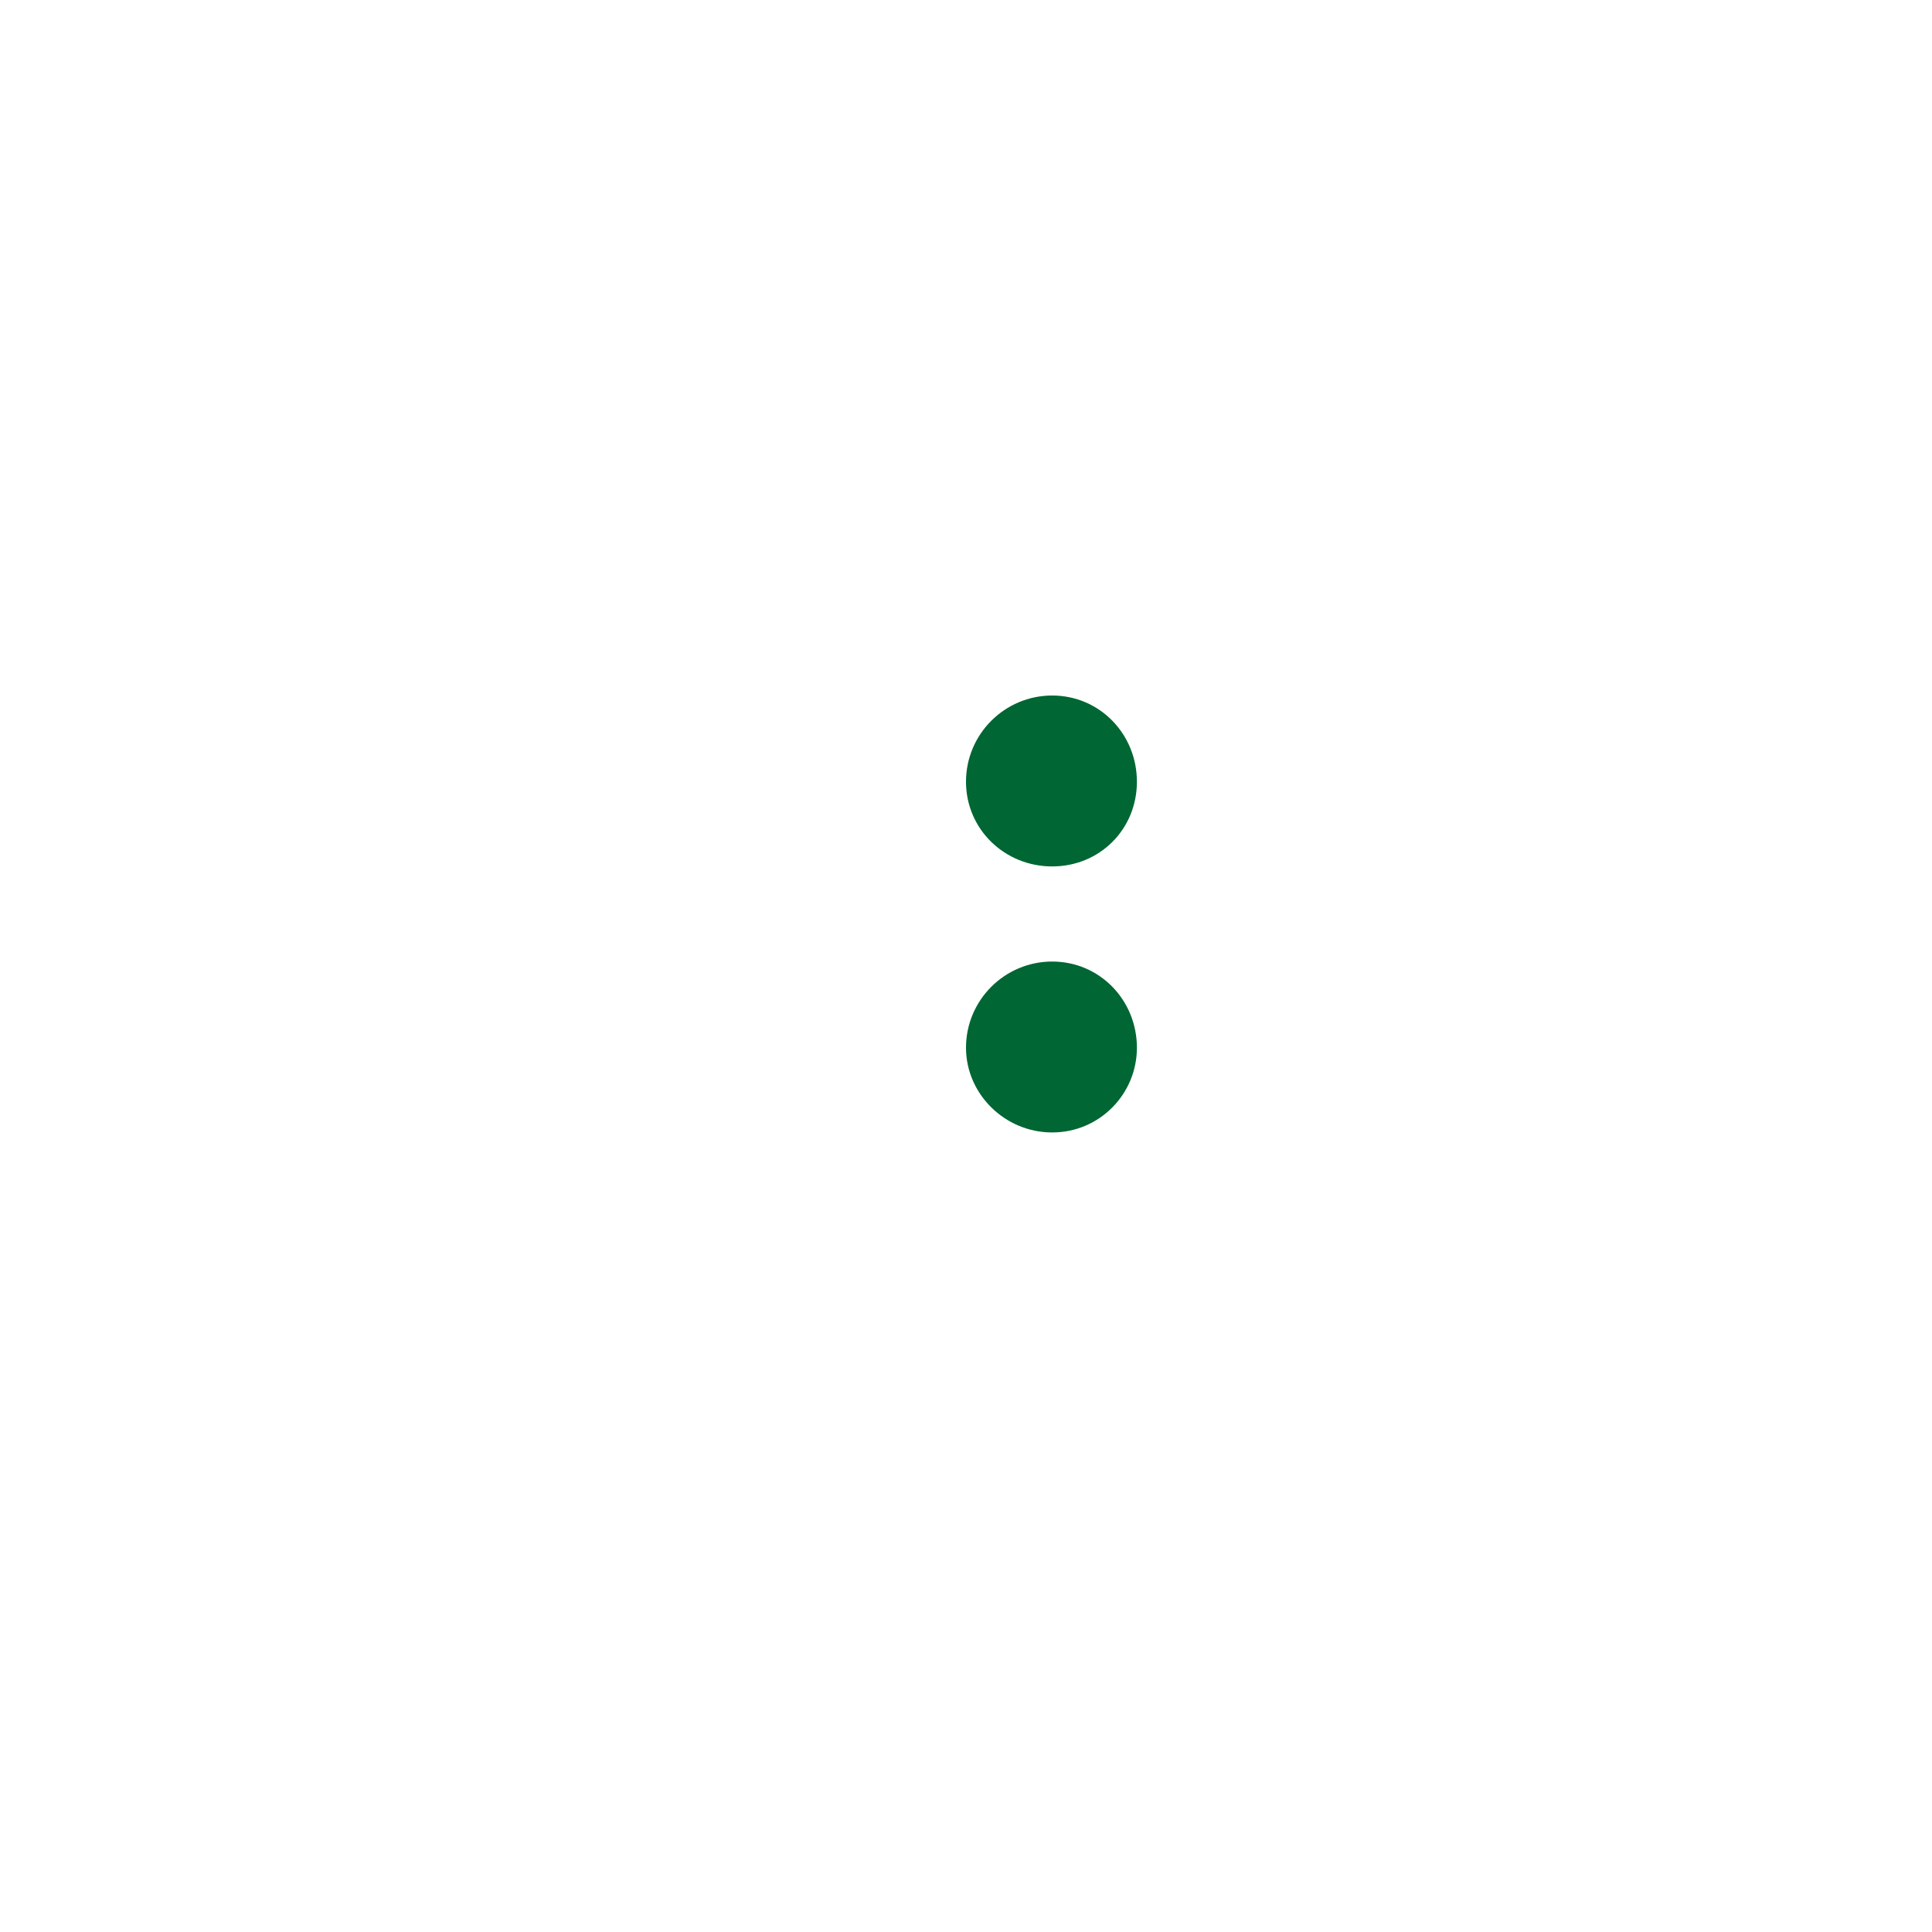
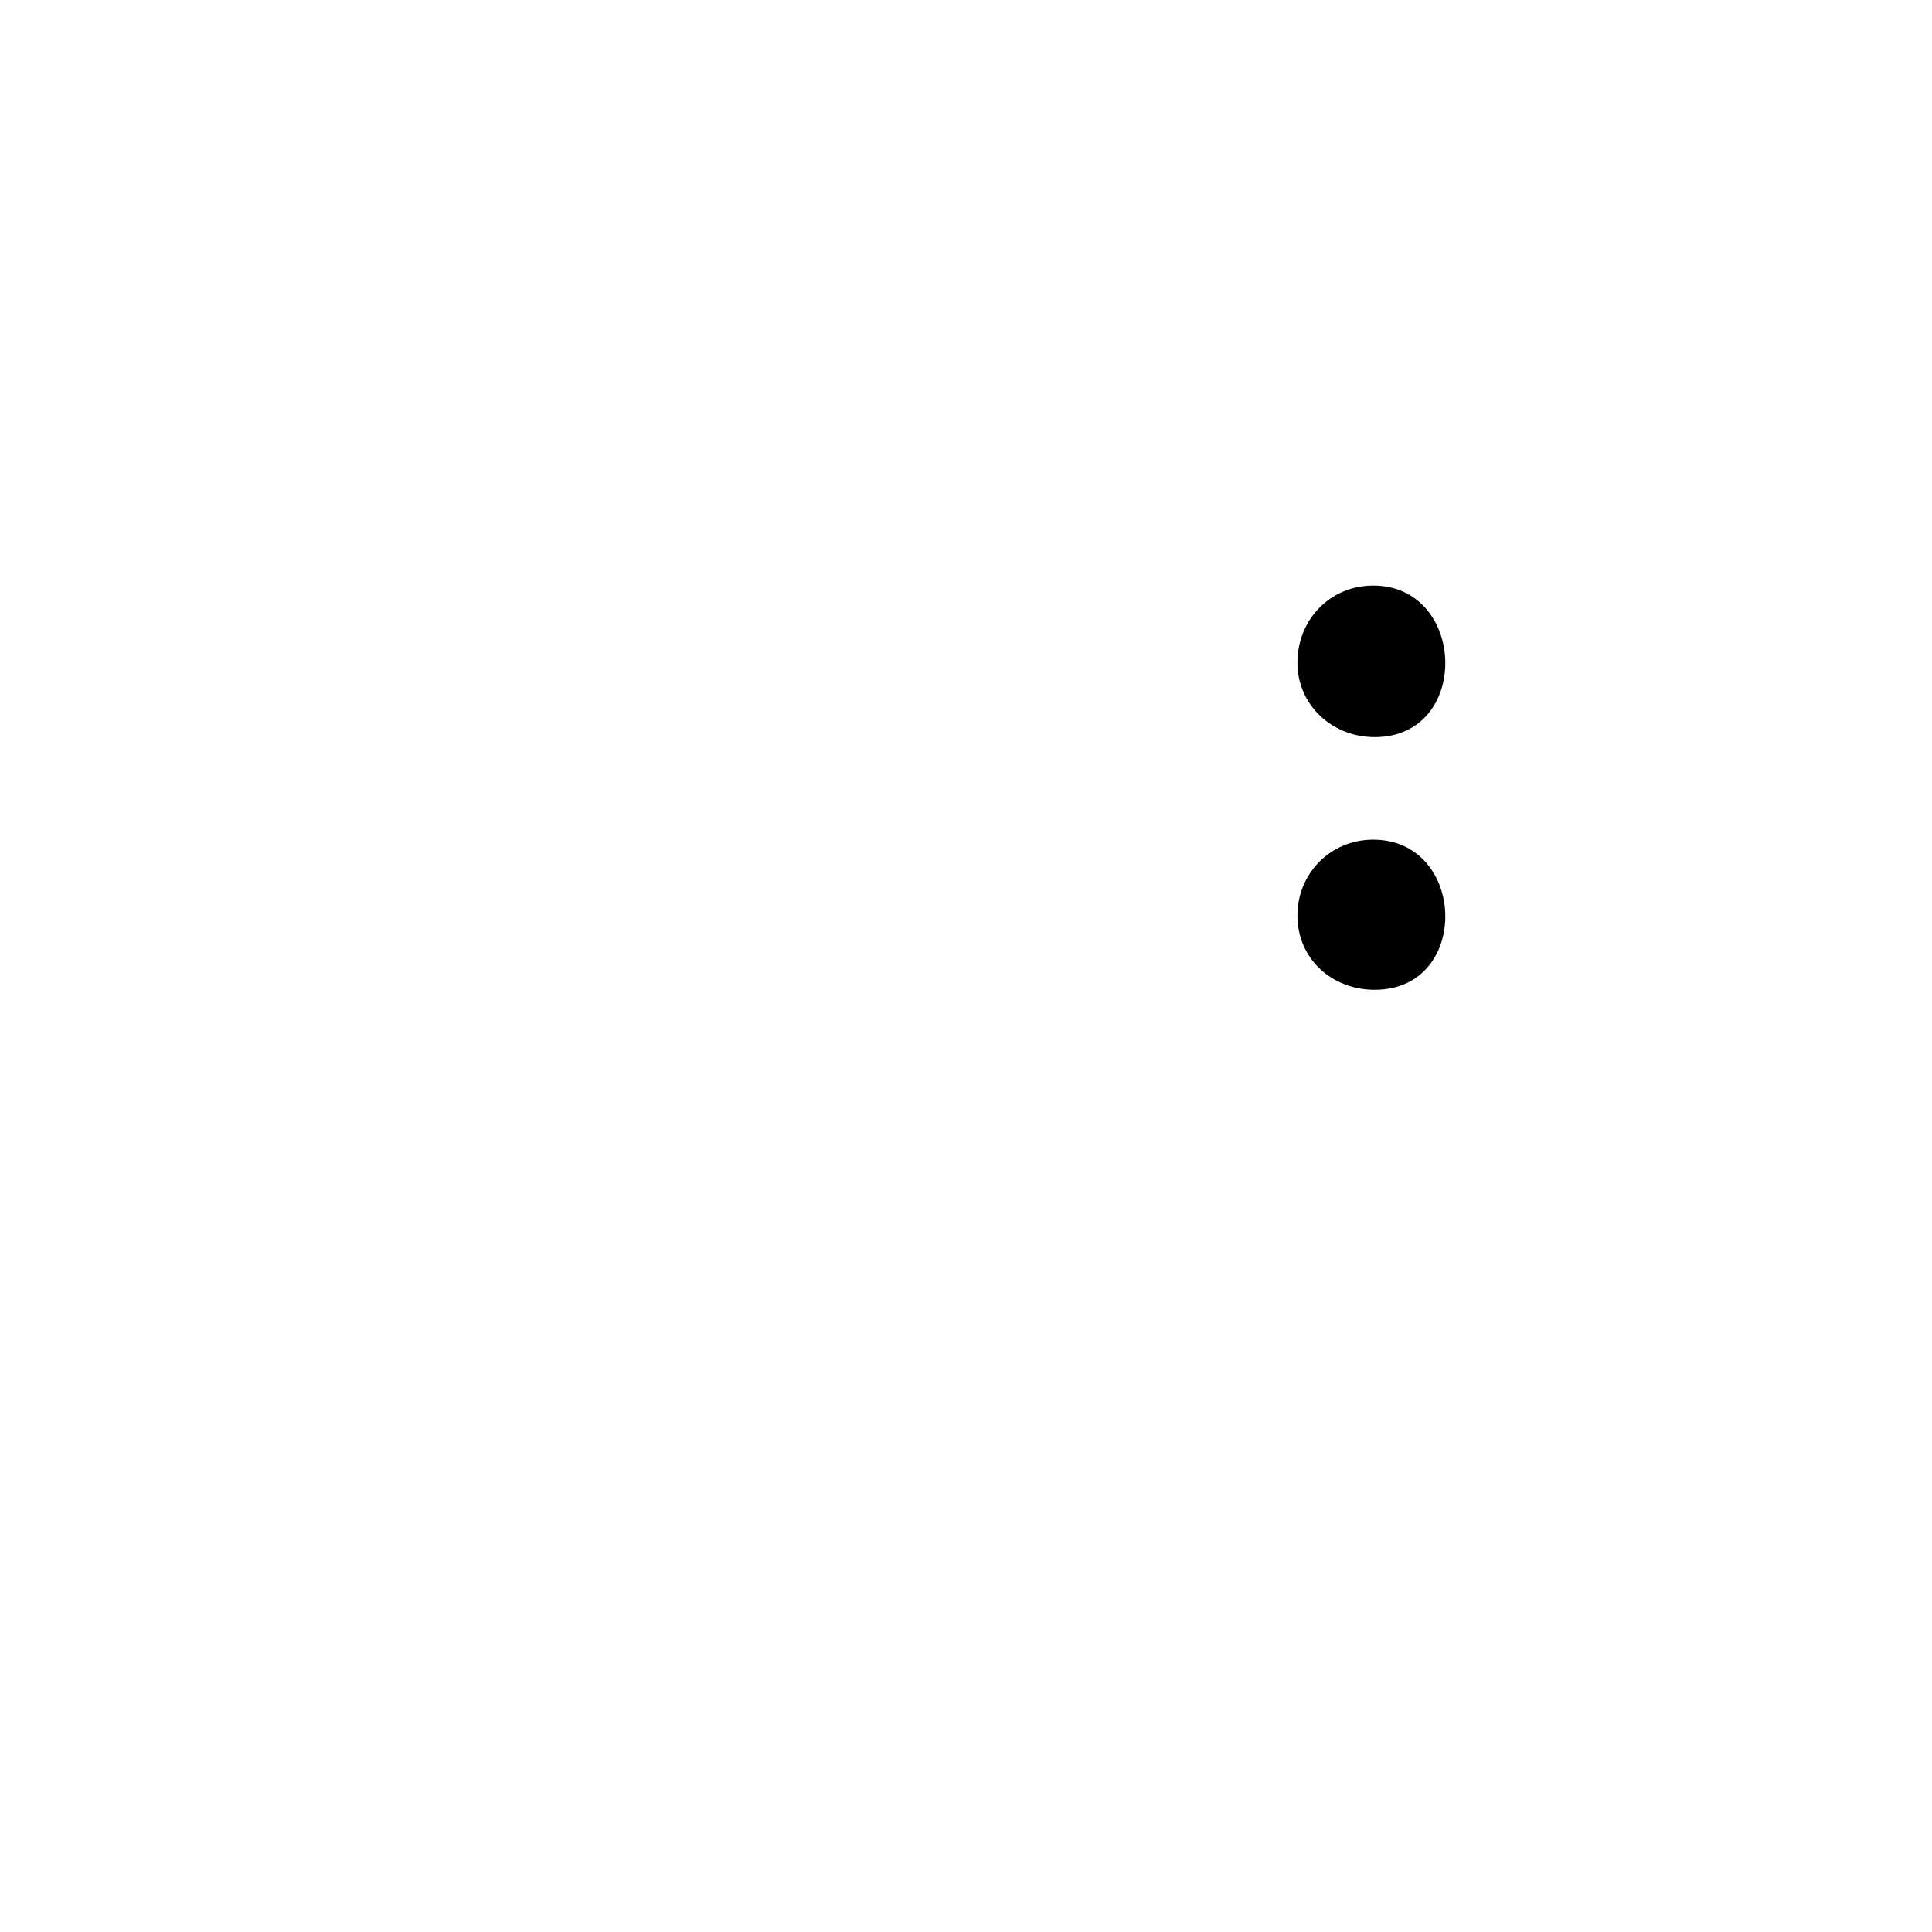
<svg xmlns="http://www.w3.org/2000/svg" xml:space="preserve" width="1300px" height="1300px" version="1.0" style="shape-rendering:geometricPrecision; text-rendering:geometricPrecision; image-rendering:optimizeQuality; fill-rule:evenodd; clip-rule:evenodd" viewBox="0 0 1300 1056">
  <defs>
    <style type="text/css">
   
-     .fil0 {fill:#006633}
+     .fil0 {fill:black}
   
  </style>
  </defs>
  <g id="_100:master">
-     <path class="fil0" d="M708 525c32,0 57,26 57,58 0,31 -25,57 -57,57 -32,0 -58,-26 -58,-57 0,-32 26,-58 58,-58zm0 -179c32,0 57,26 57,58 0,32 -25,57 -57,57 -32,0 -58,-25 -58,-57 0,-32 26,-58 58,-58z" />
+     <path class="fil0" d="M873 494c0,-28 22,-51 51,-51 63,0 66,101 1,101 -29,0 -52,-21 -52,-50l0 0zm0 -170c0,-29 22,-52 51,-52 63,0 66,102 1,102 -29,0 -52,-22 -52,-50l0 0z" />
  </g>
</svg>
